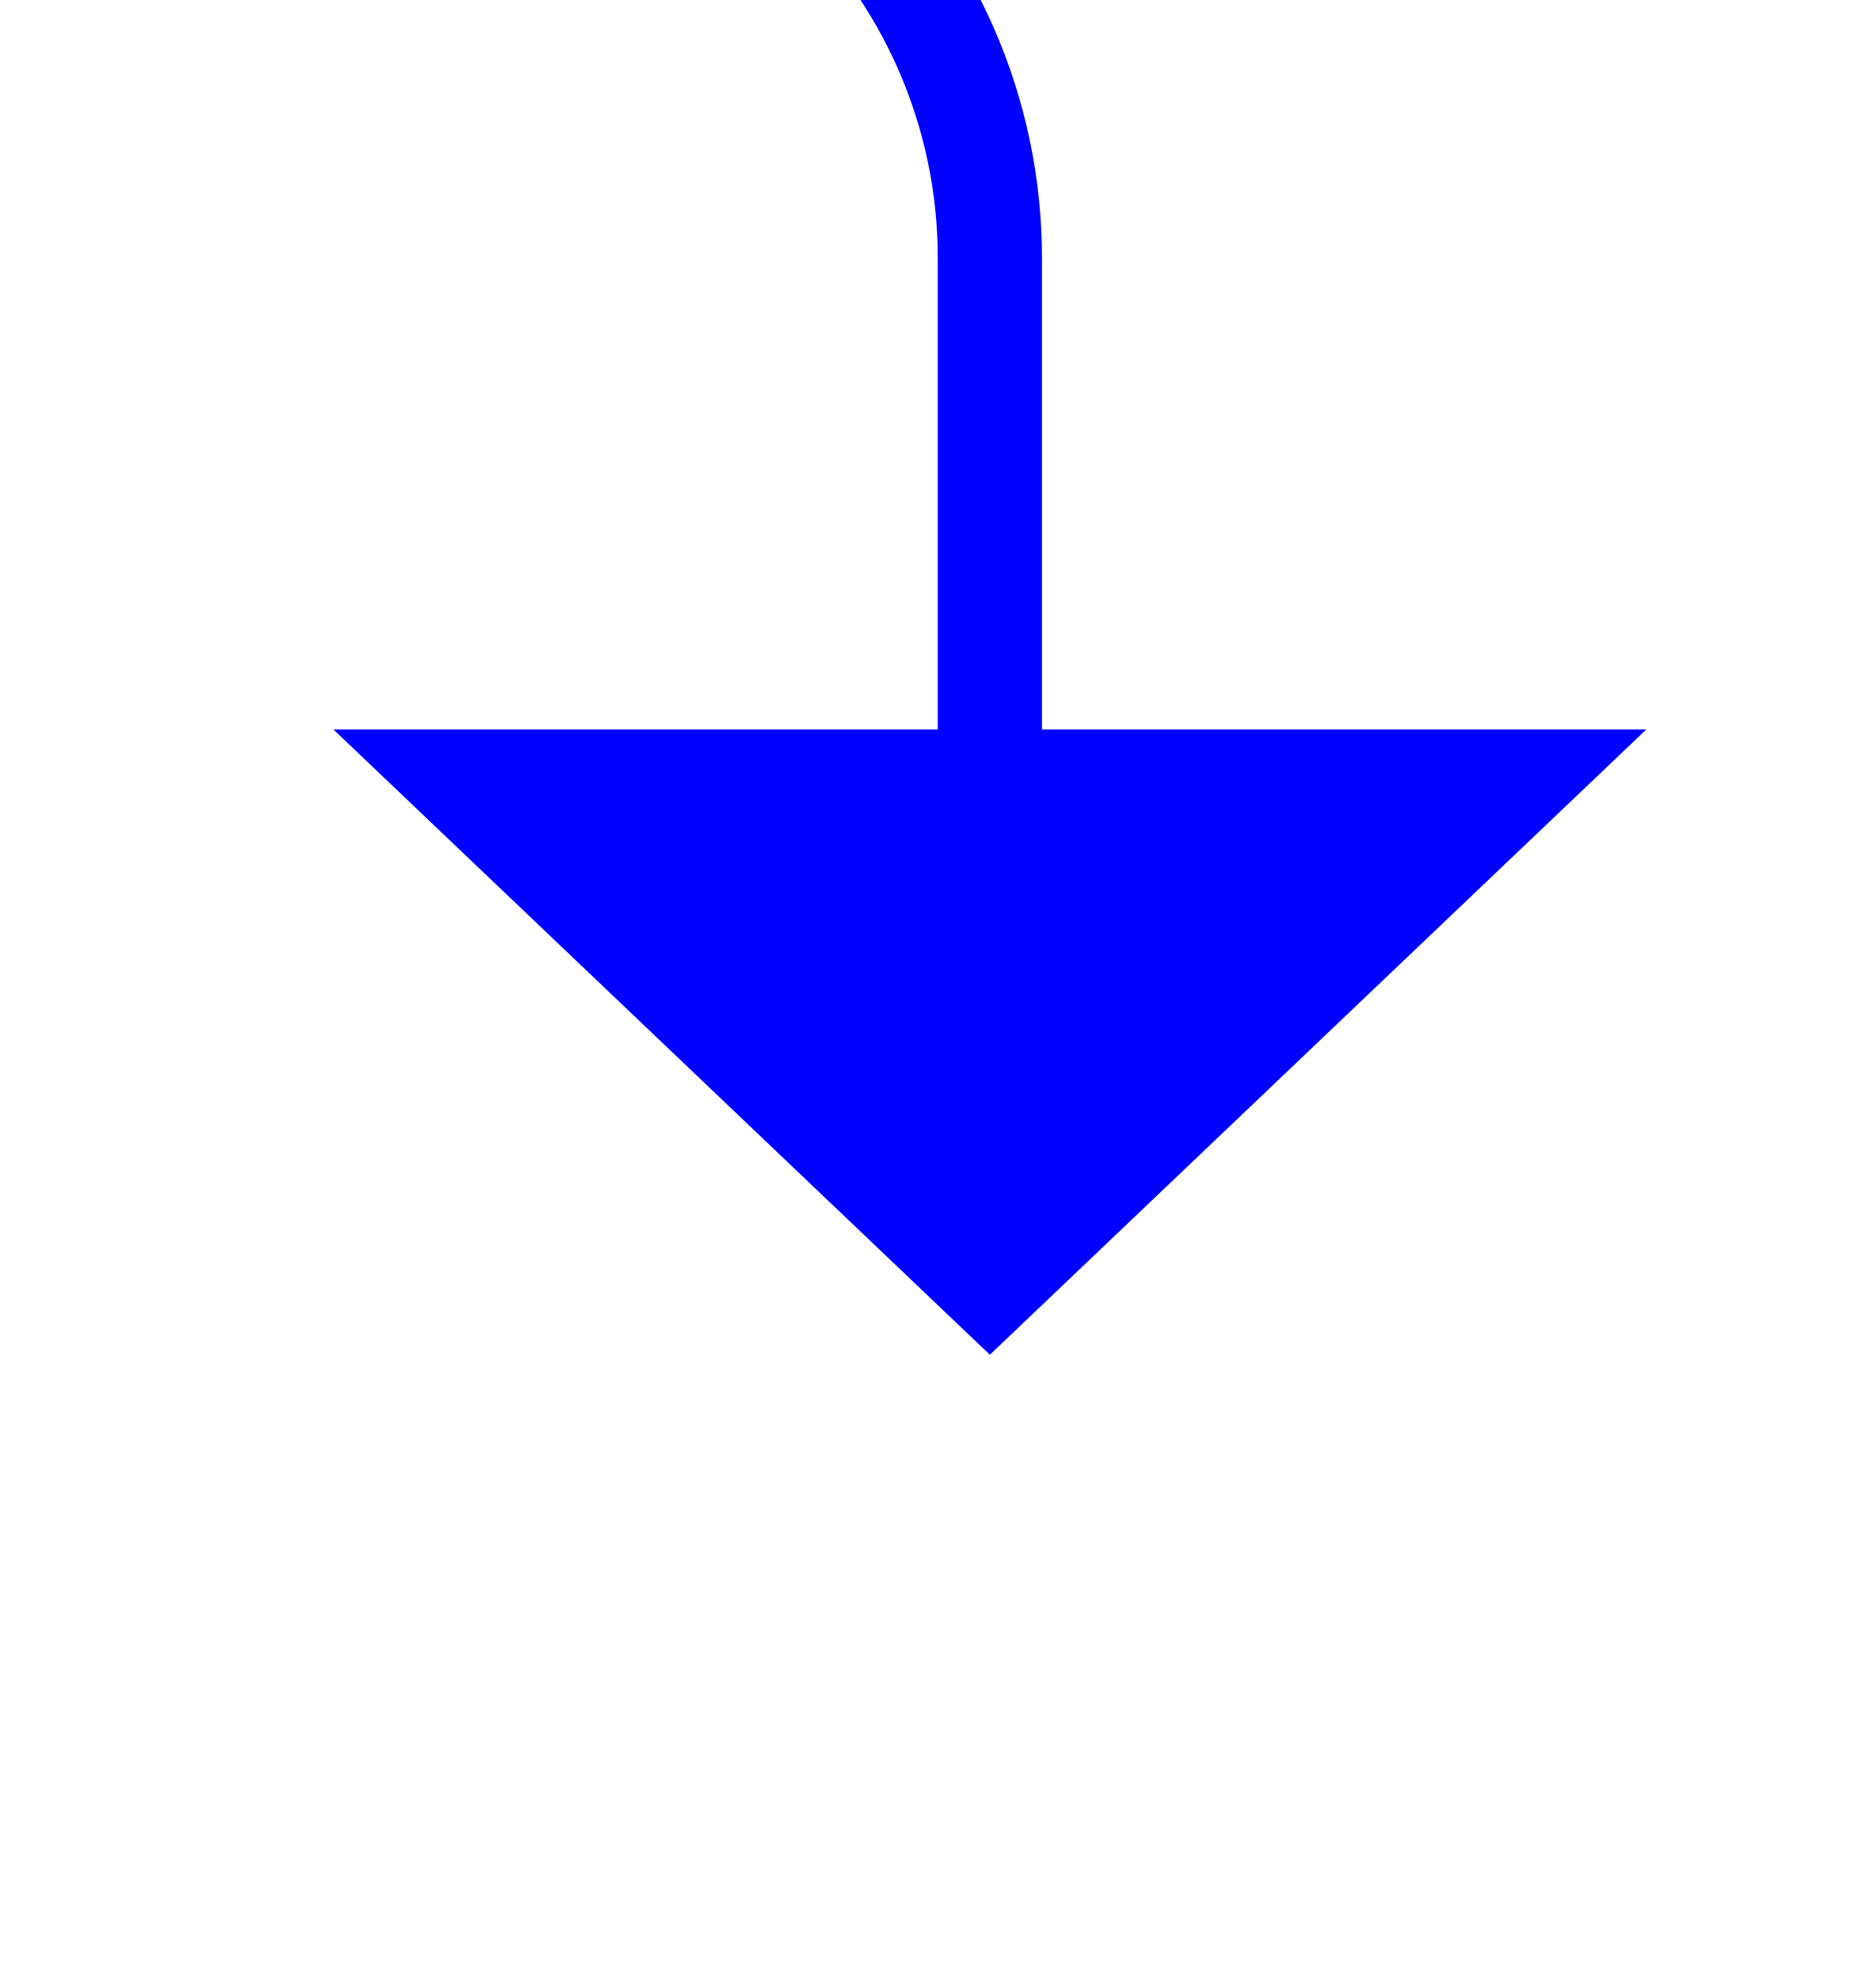
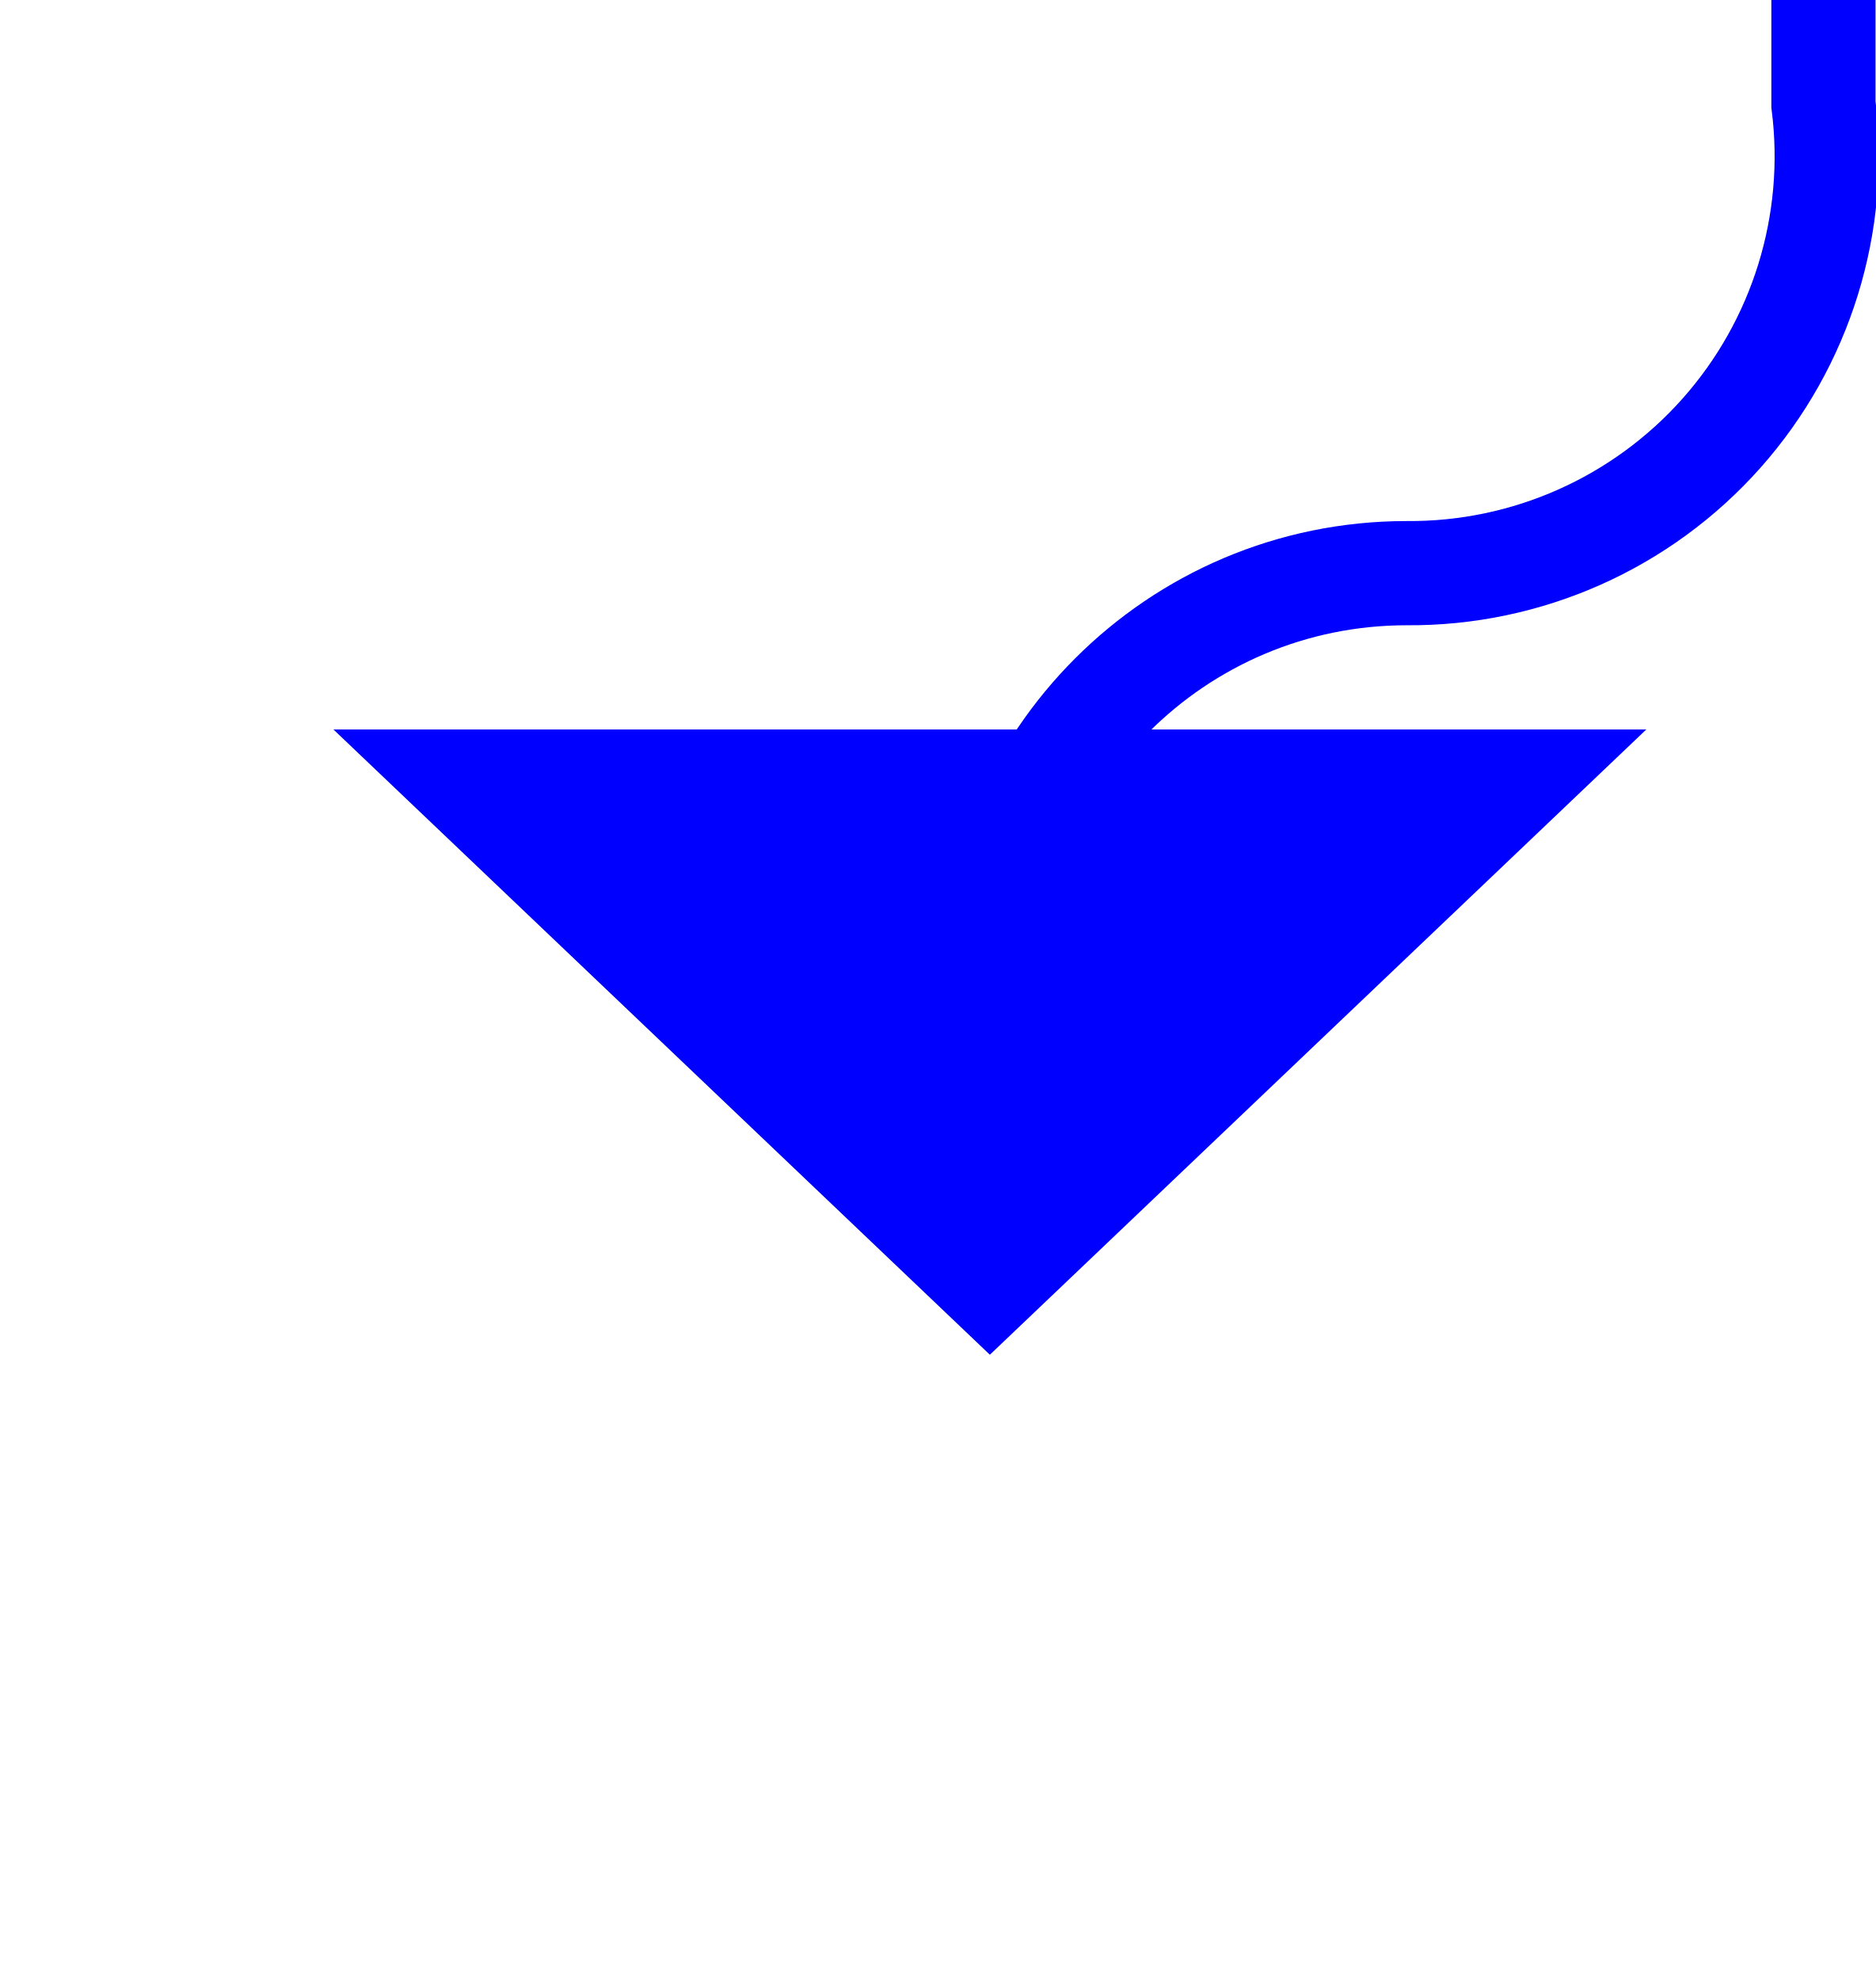
- <svg xmlns="http://www.w3.org/2000/svg" version="1.1" width="18px" height="19px" preserveAspectRatio="xMidYMin meet" viewBox="1670 2353  16 19">
-   <path d="M 1508.5 2291  L 1508.5 2345  A 5 5 0 0 0 1513.5 2350.5 L 1673 2350.5  A 5 5 0 0 1 1678.5 2355.5 L 1678.5 2361  " stroke-width="1" stroke="#0000ff" fill="none" />
-   <path d="M 1672.2 2360  L 1678.5 2366  L 1684.8 2360  L 1672.2 2360  Z " fill-rule="nonzero" fill="#0000ff" stroke="none" />
+ <svg xmlns="http://www.w3.org/2000/svg" version="1.1" width="18px" height="19px" preserveAspectRatio="xMidYMin meet" viewBox="455 2440  16 19">
+   <path d="M 471.5 2393  L 471.5 2441  A 4 4 0 0 1 467.5 2445.5 A 4 4 0 0 0 463.5 2449.5 " stroke-width="1" stroke="#0000ff" fill="none" />
+   <path d="M 457.2 2447  L 463.5 2453  L 469.8 2447  L 457.2 2447  Z " fill-rule="nonzero" fill="#0000ff" stroke="none" />
</svg>
